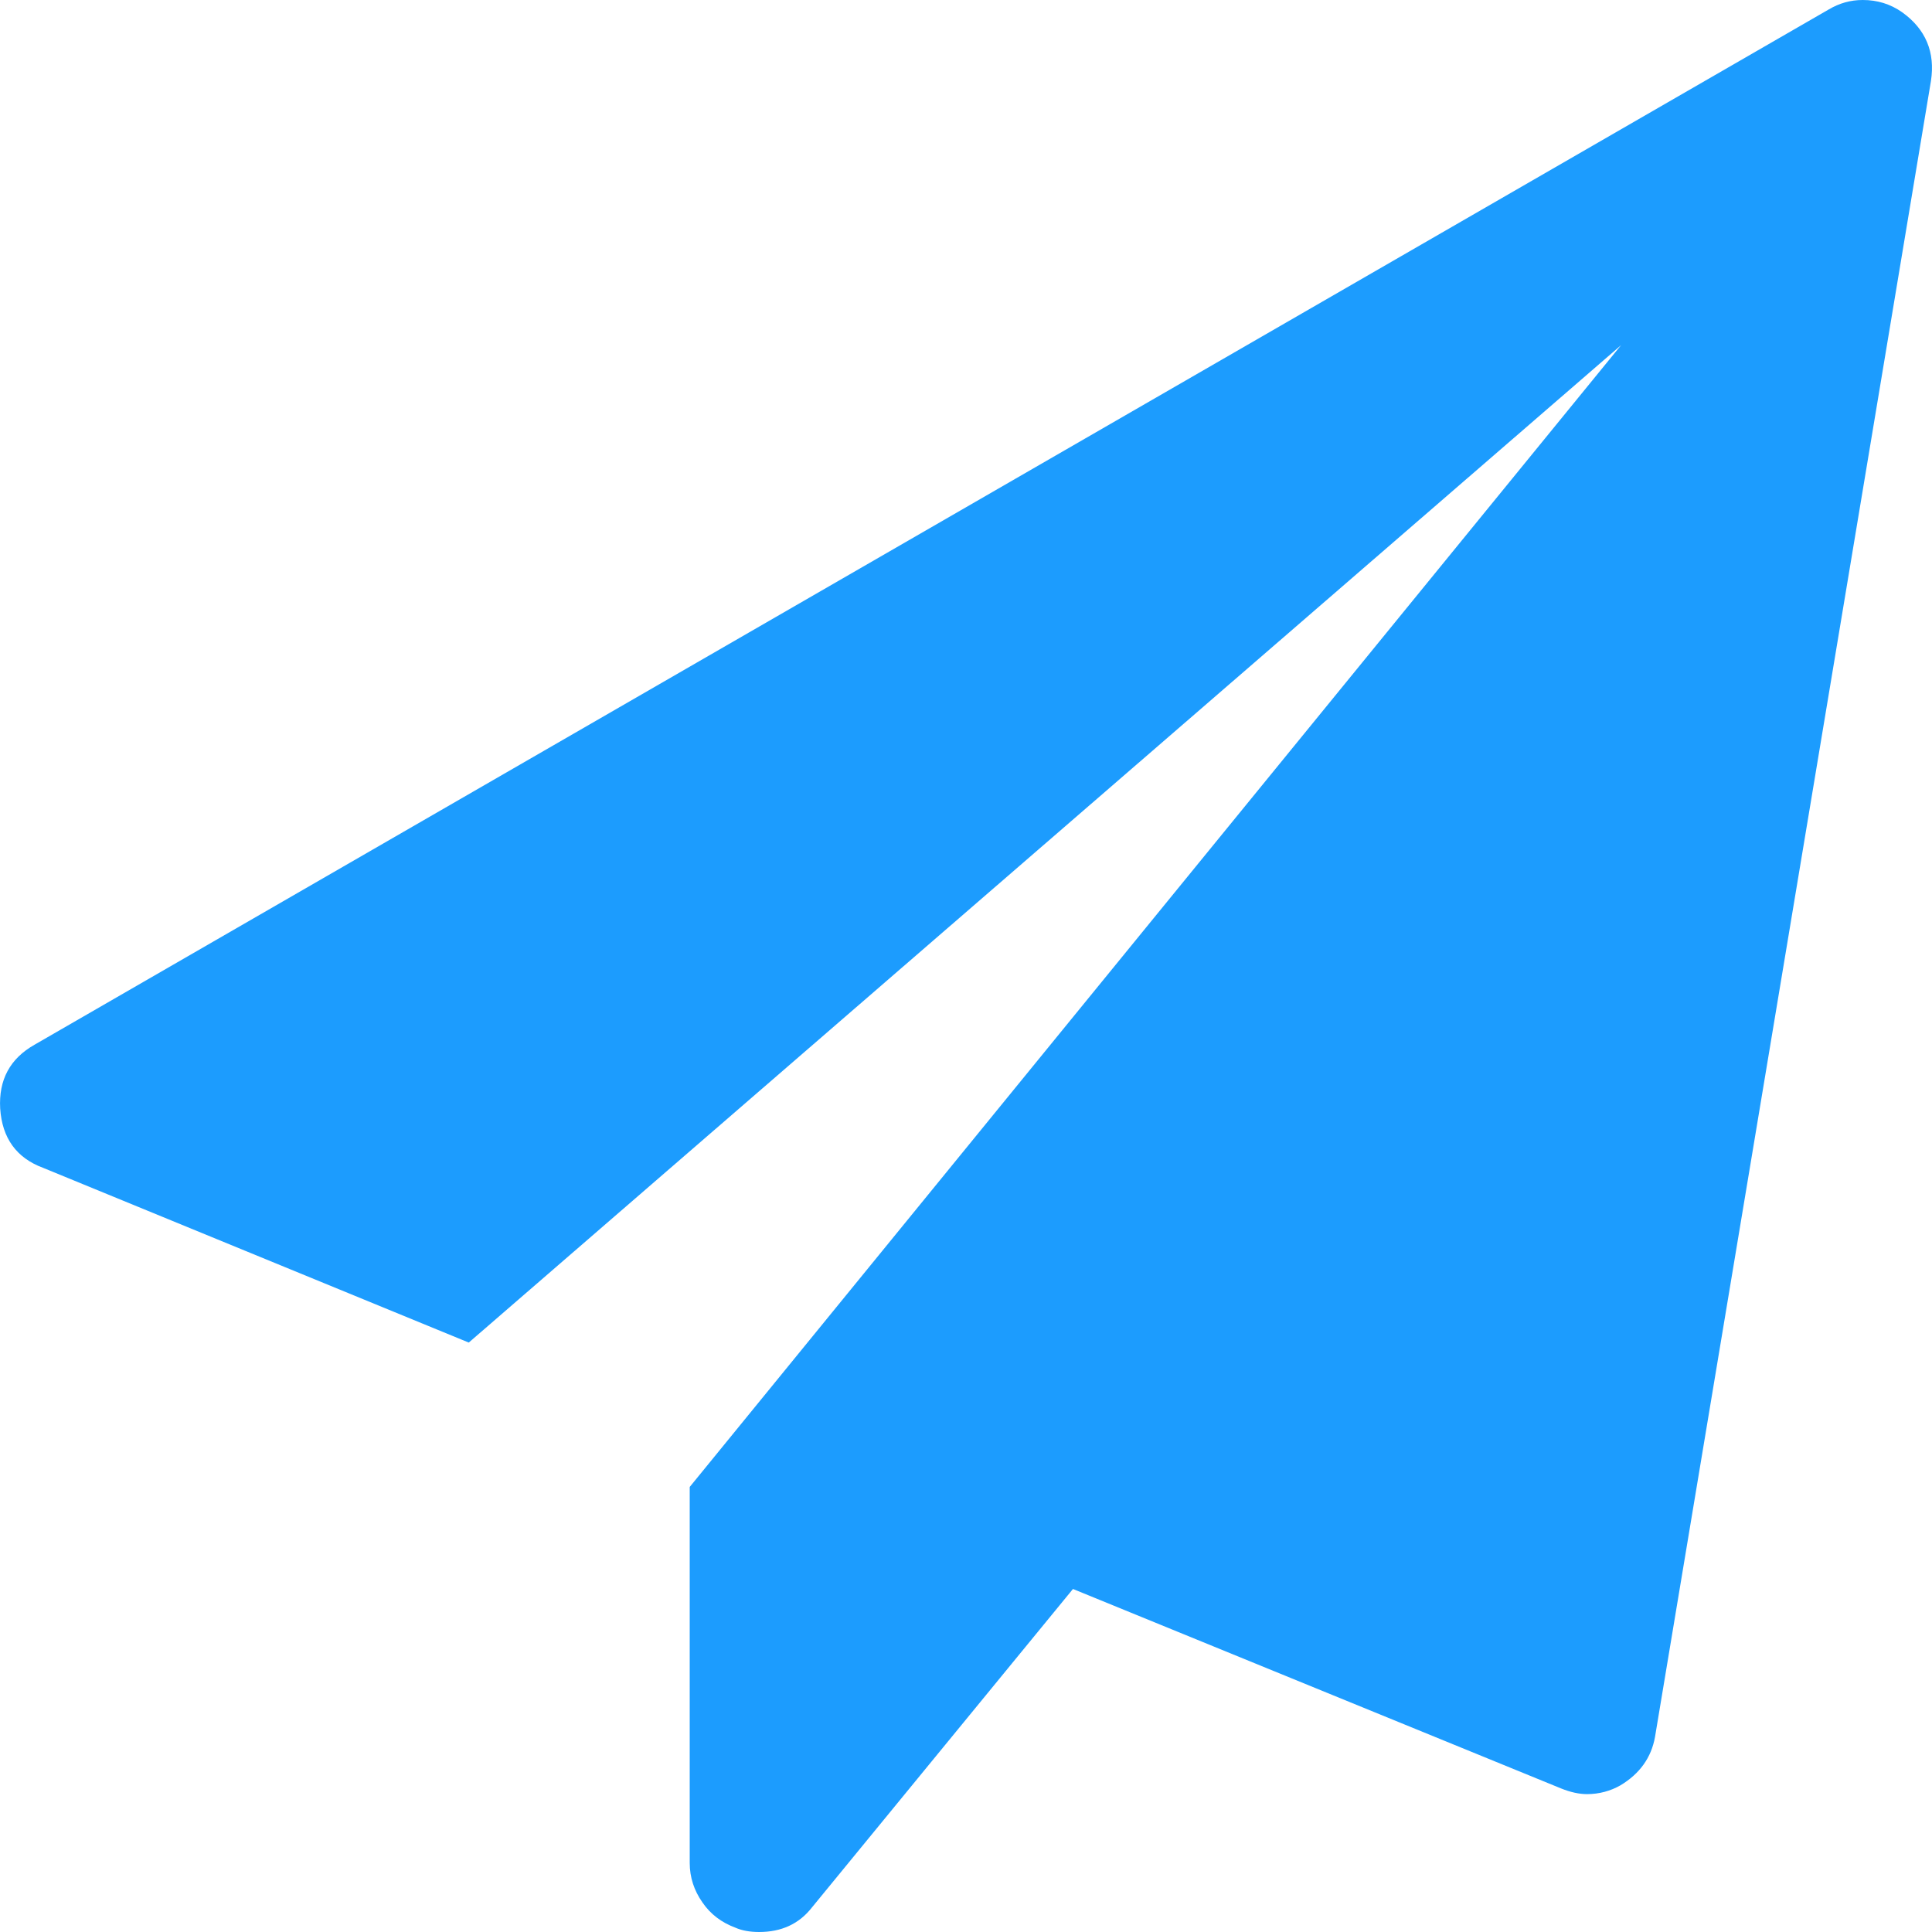
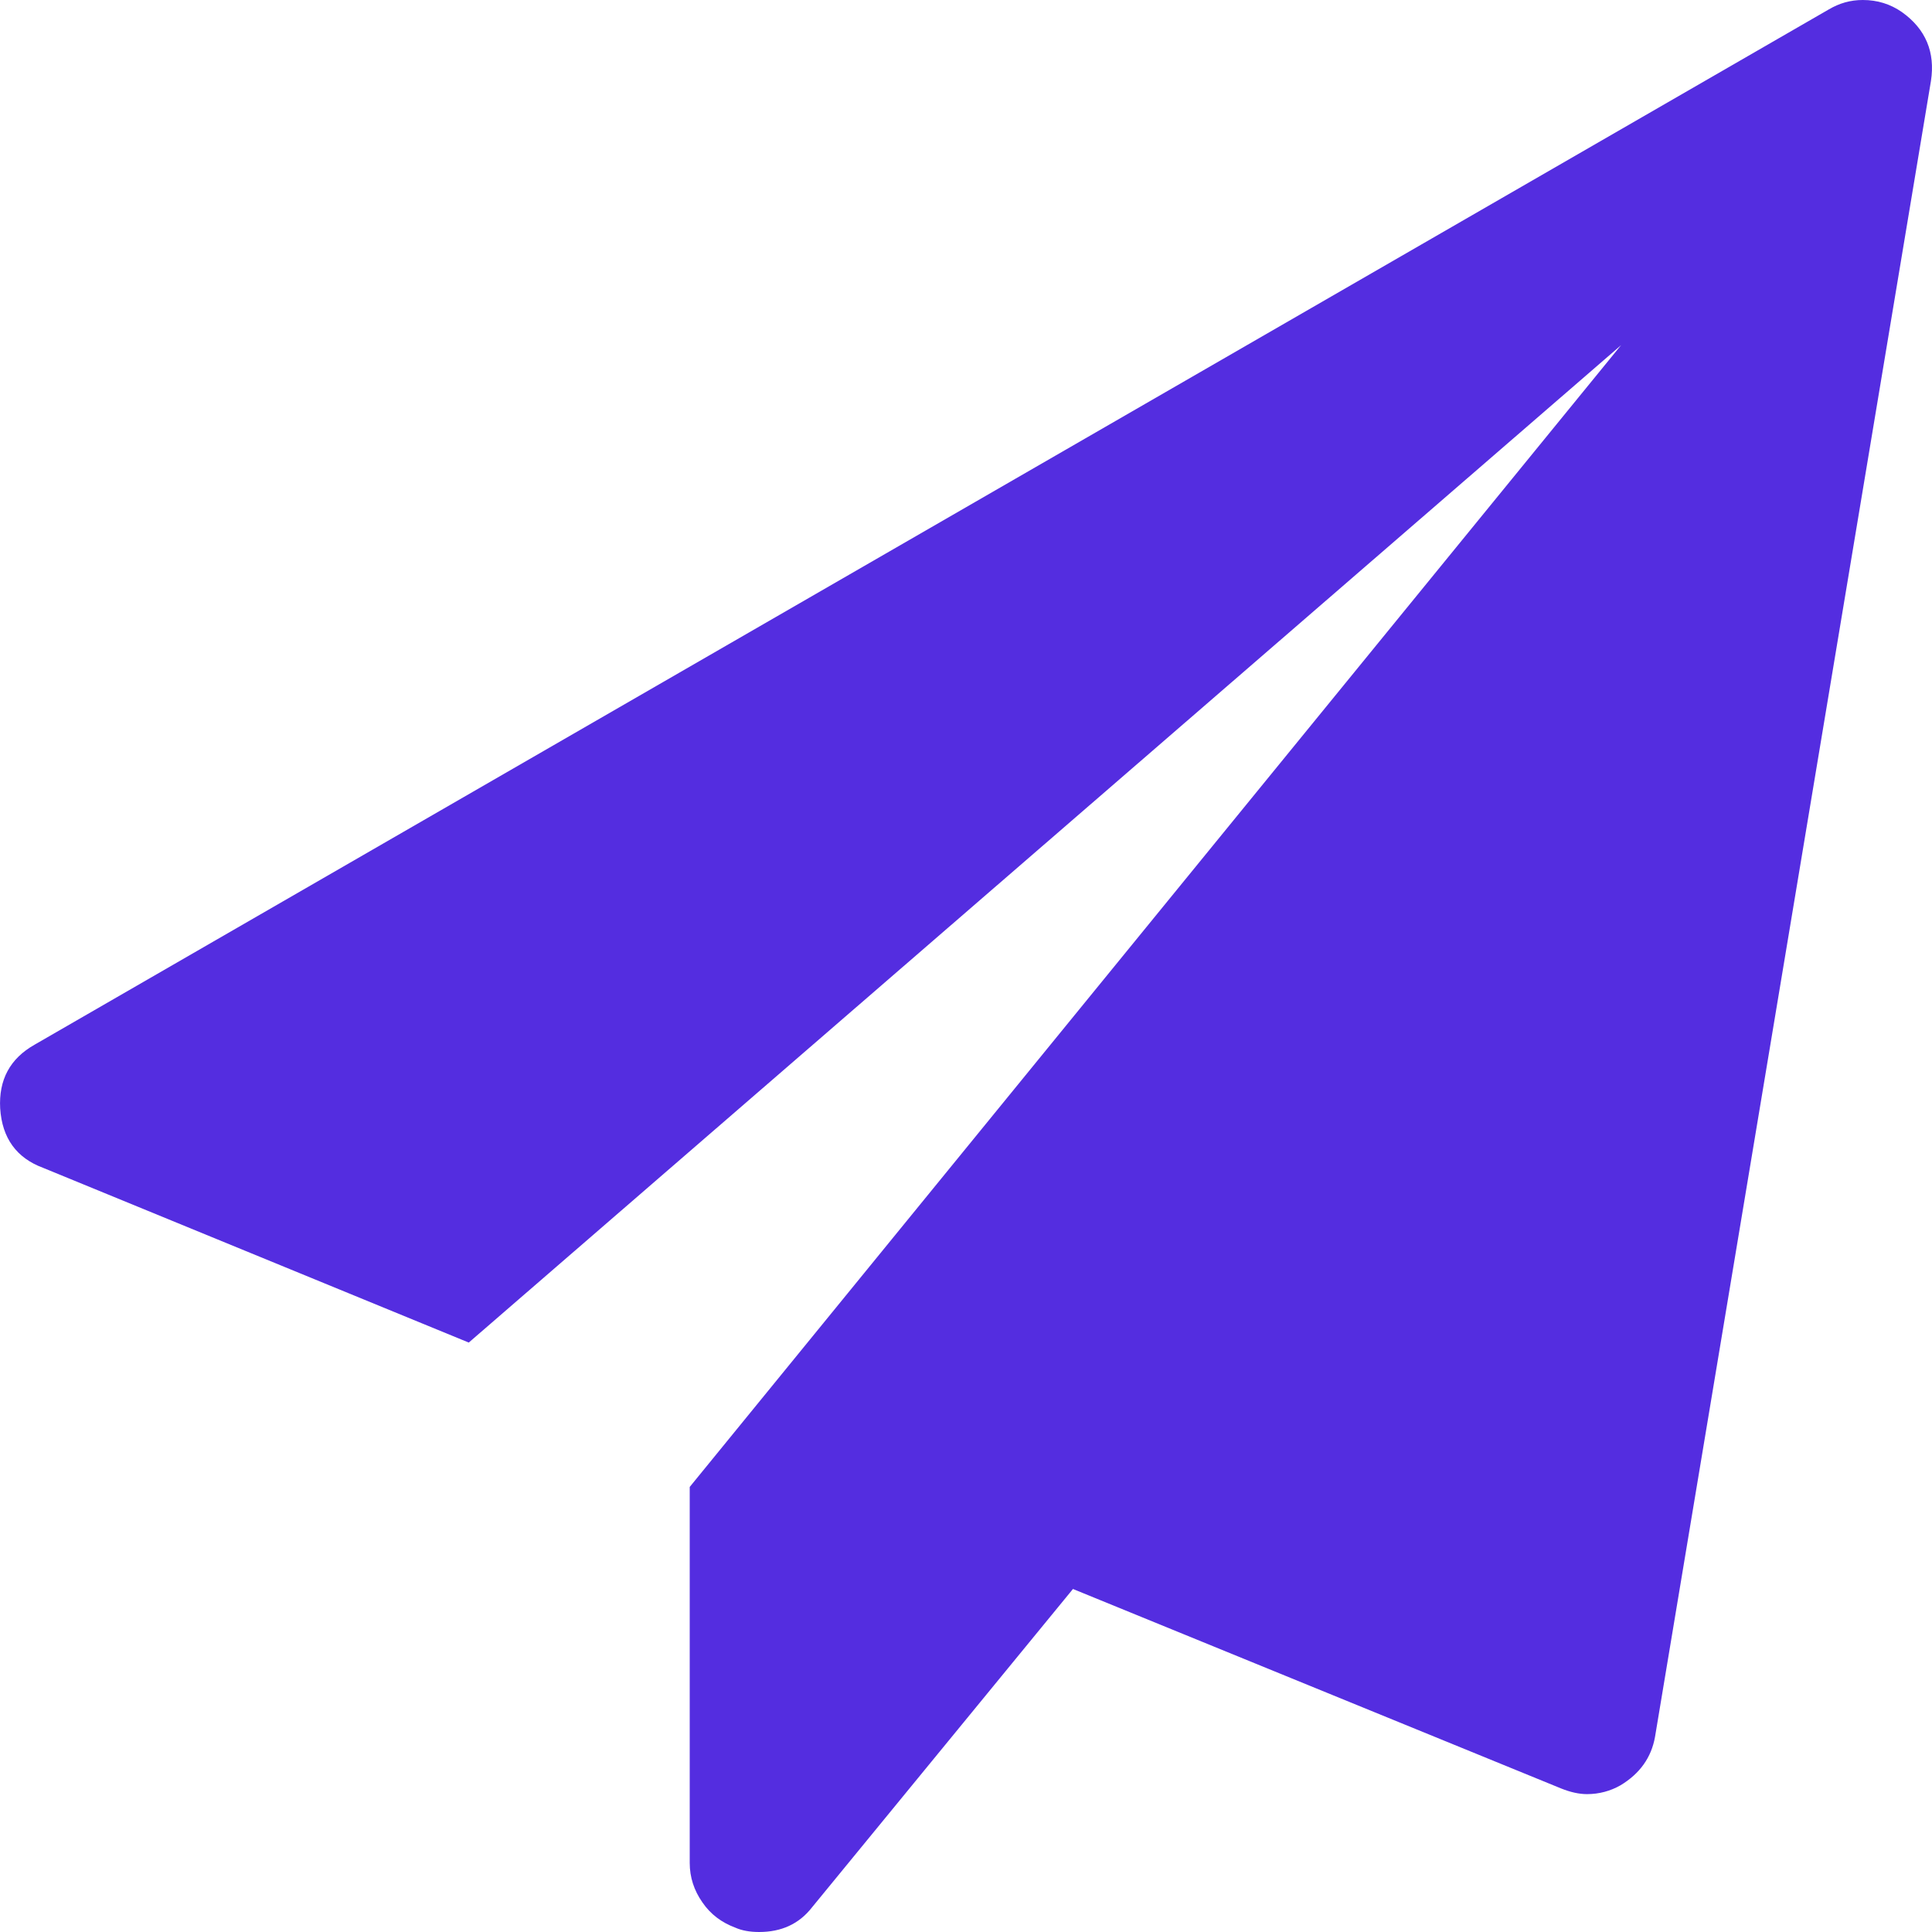
<svg xmlns="http://www.w3.org/2000/svg" width="11px" height="11px" viewBox="0 0 11 11" version="1.1">
  <g id="页面-1" stroke="none" stroke-width="1" fill="none" fill-rule="evenodd">
-     <g id="文章详情_上拉" transform="translate(-331, -782)" fill="#1C9CFE" fill-rule="nonzero">
+     <g id="文章详情_上拉" transform="translate(-331, -782)" fill="#542DE0" fill-rule="nonzero">
      <g id="share2" transform="translate(331, 782)">
        <path d="M10.829,0.069 C10.965,0.166 11.019,0.298 10.994,0.461 L9.423,9.889 C9.402,10.007 9.336,10.099 9.226,10.165 C9.17,10.197 9.105,10.215 9.036,10.215 C8.991,10.215 8.941,10.204 8.889,10.183 L6.109,9.047 L4.623,10.86 C4.549,10.955 4.448,11 4.322,11 C4.27,11 4.224,10.992 4.186,10.975 C4.109,10.946 4.046,10.9 3.999,10.831 C3.952,10.764 3.927,10.689 3.927,10.607 L3.927,8.466 L9.23,1.965 L2.669,7.644 L0.245,6.649 C0.094,6.593 0.012,6.48 0.001,6.311 C-0.008,6.148 0.057,6.027 0.197,5.948 L10.41,0.055 C10.472,0.018 10.536,0 10.606,0 C10.689,0 10.763,0.023 10.829,0.069 Z" id="路径" />
      </g>
    </g>
  </g>
</svg>
